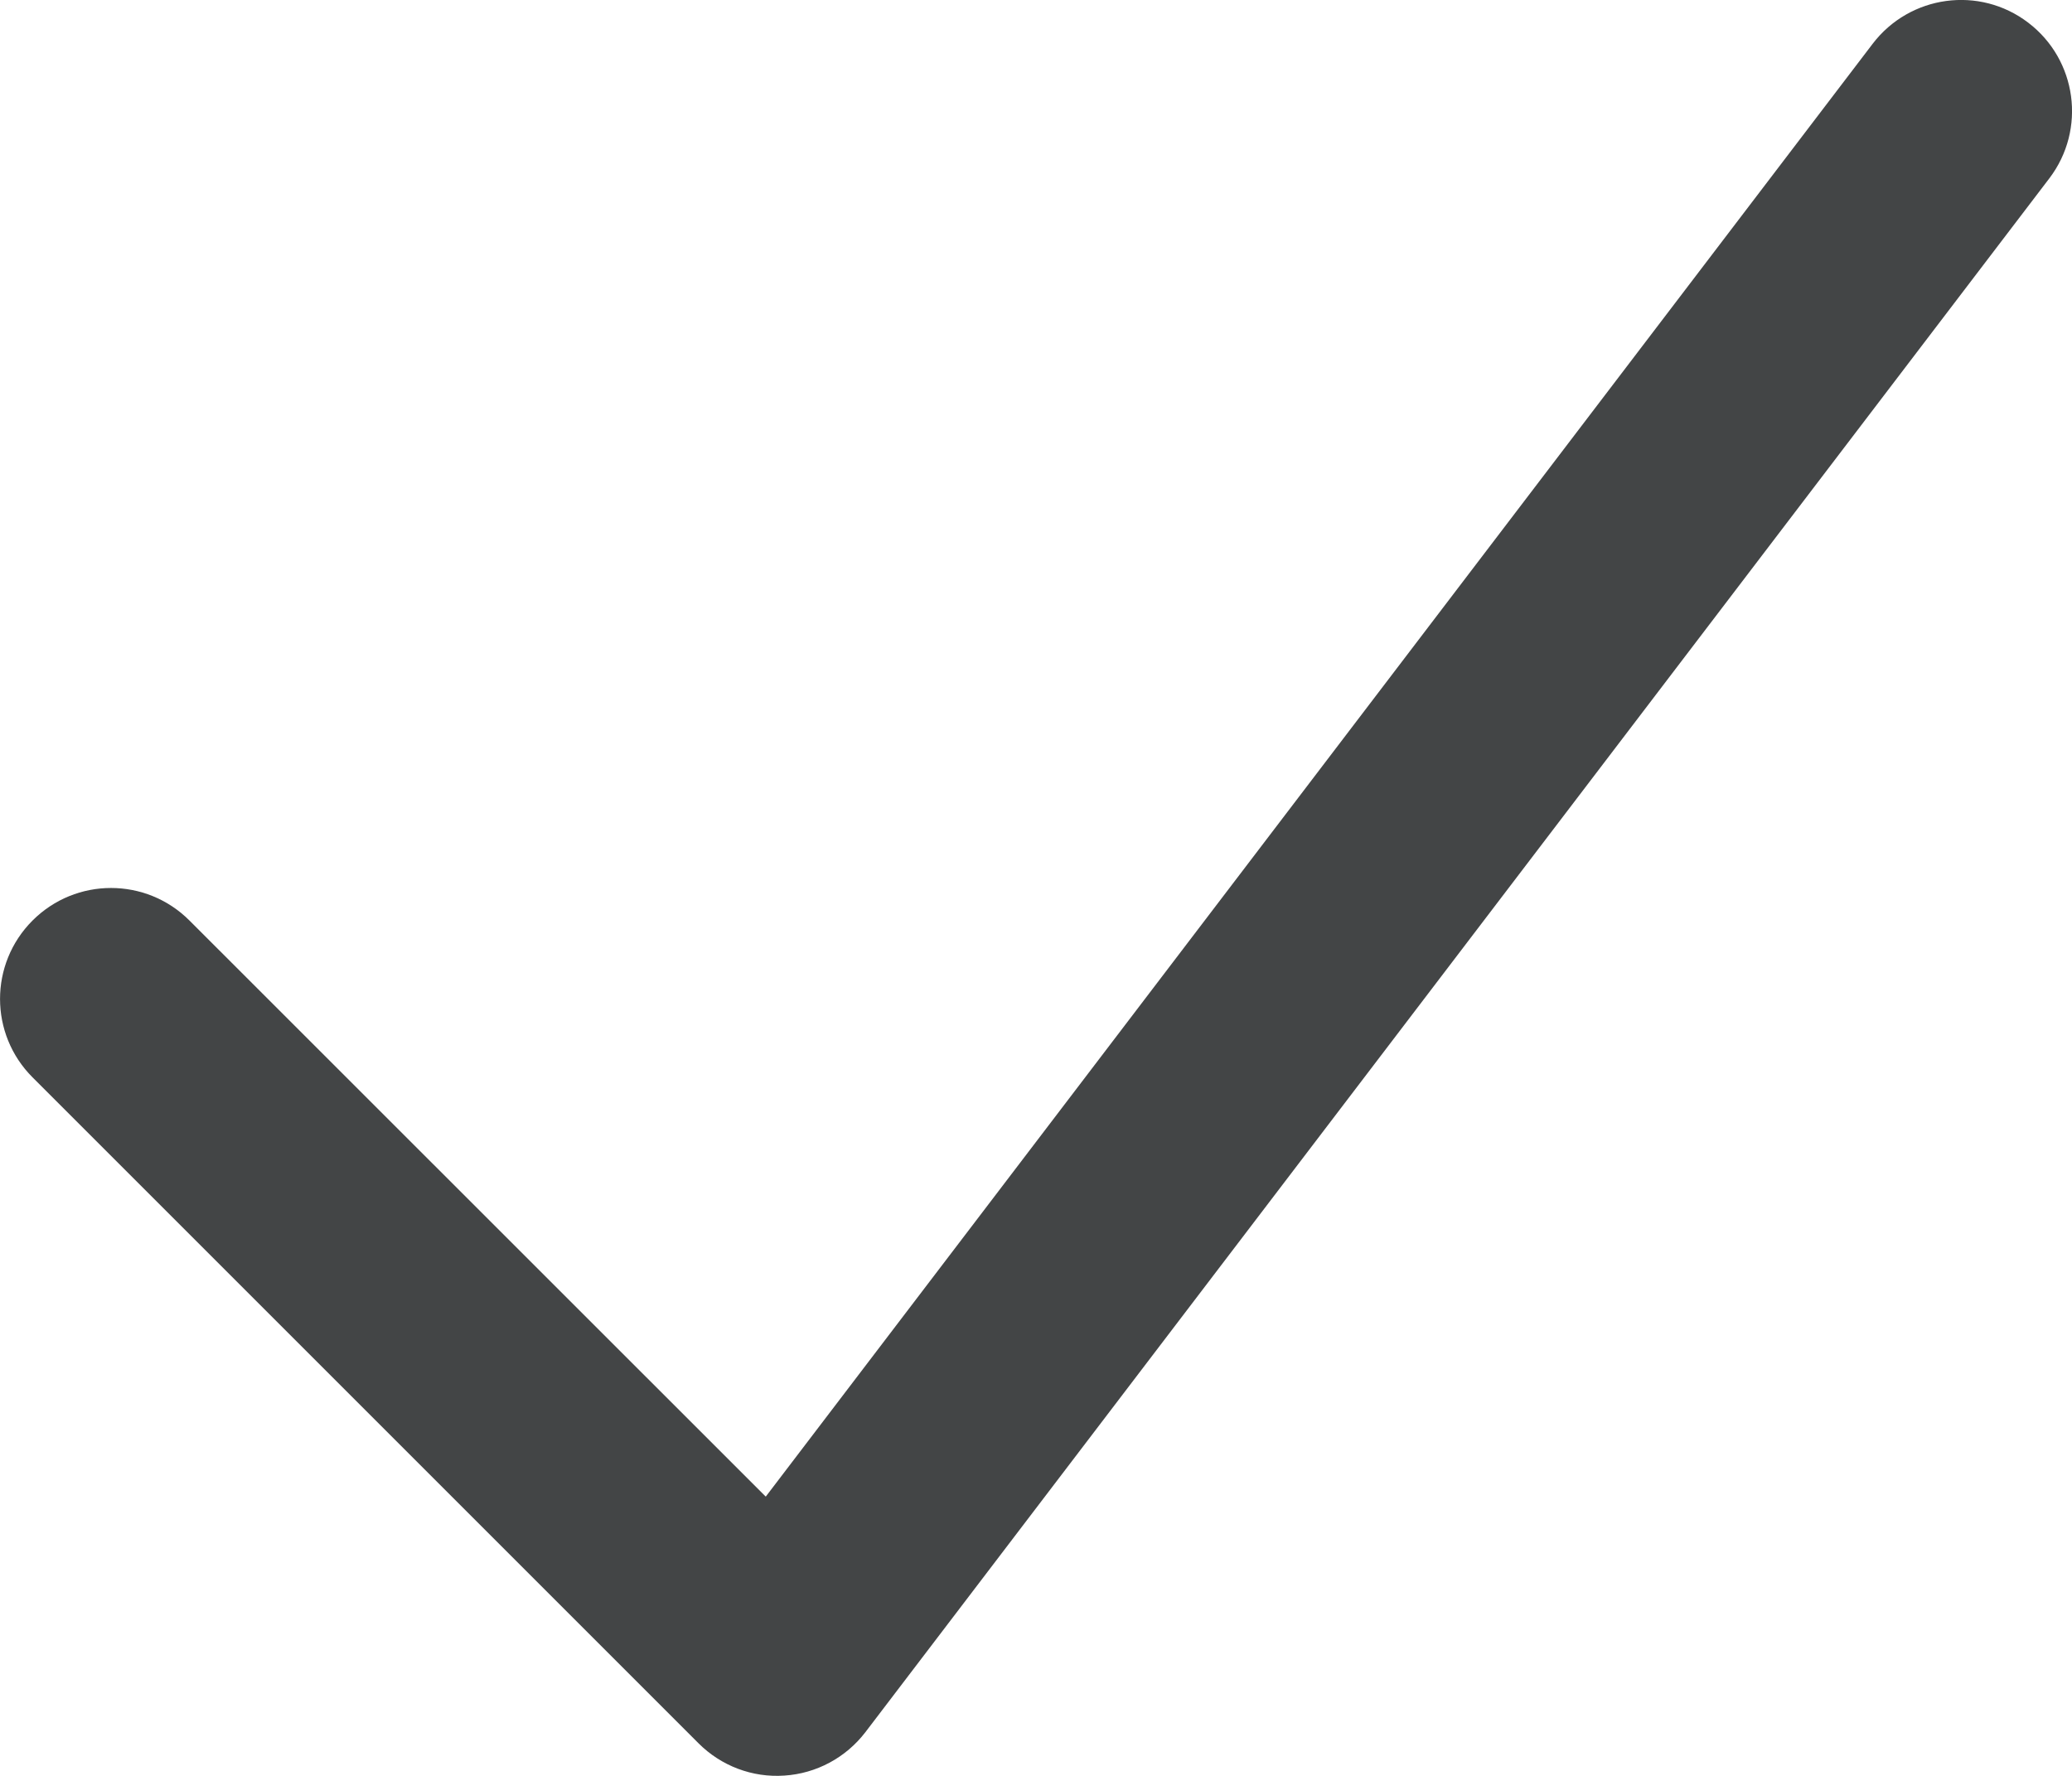
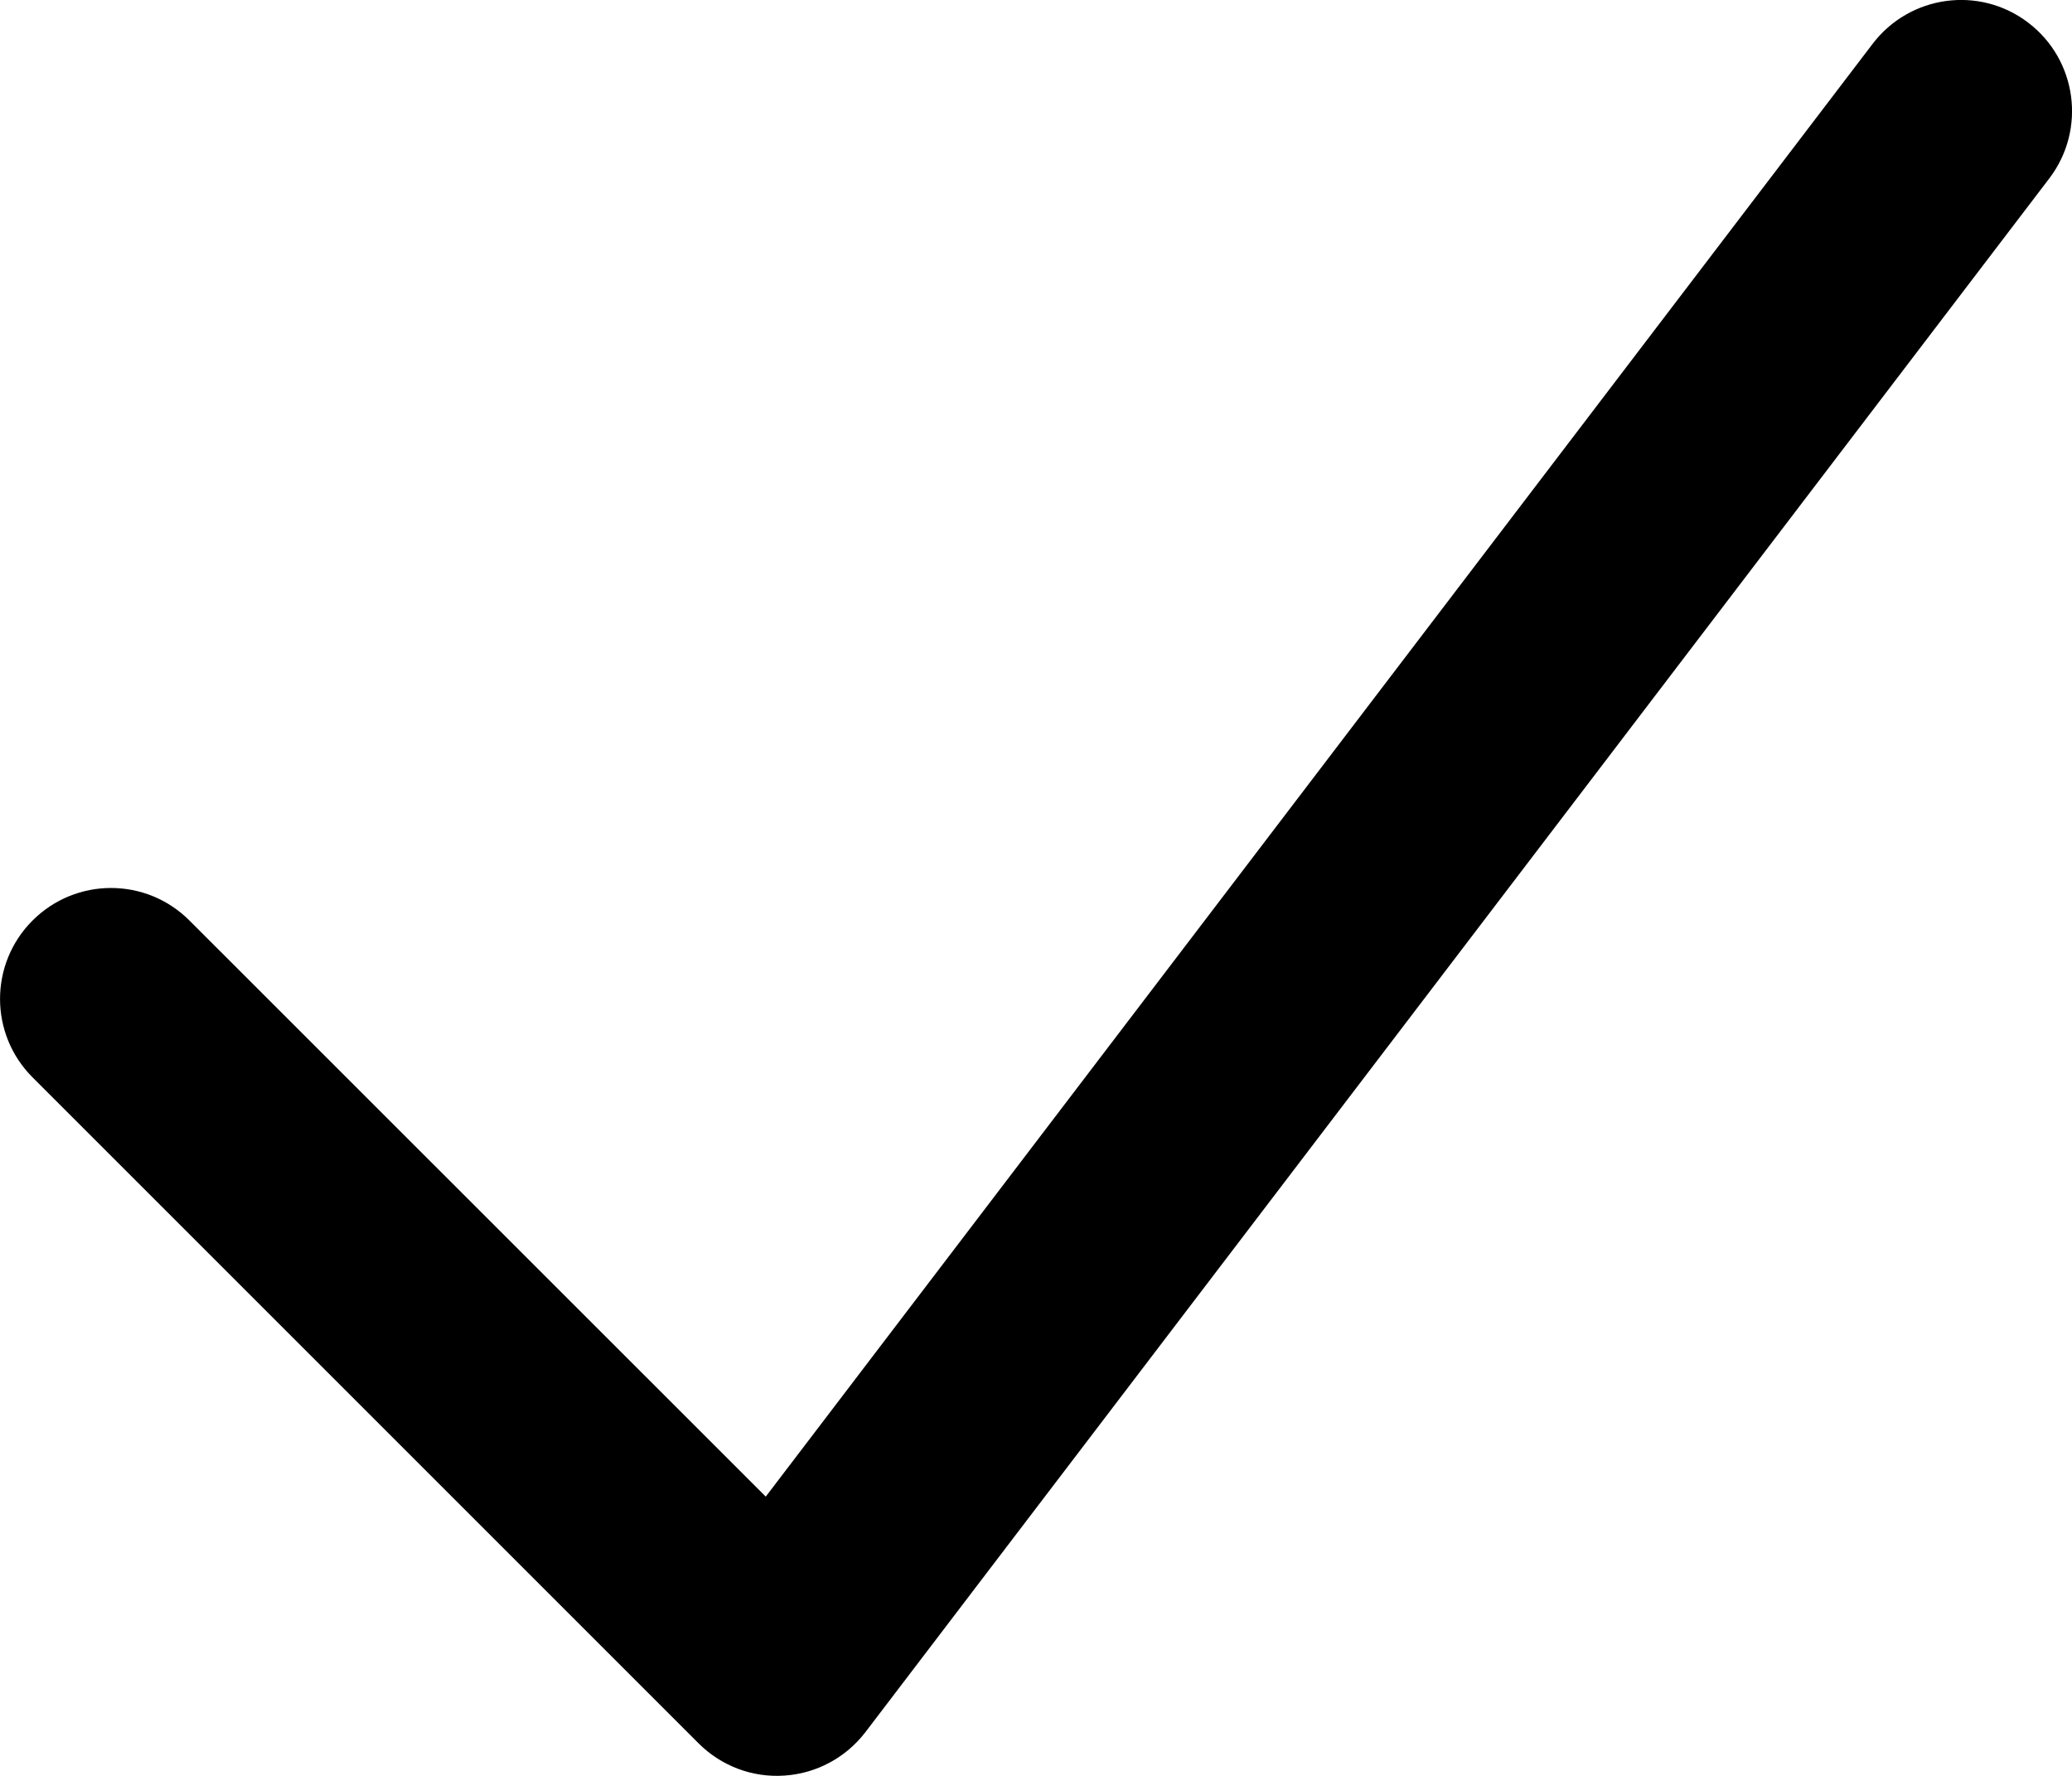
<svg xmlns="http://www.w3.org/2000/svg" width="14" height="12" viewBox="0 0 14 12" fill="none">
-   <path fill-rule="evenodd" clip-rule="evenodd" d="M13.704 0.153C14.034 0.404 14.098 0.875 13.847 1.205L5.847 11.705C5.715 11.877 5.516 11.984 5.3 11.998C5.084 12.013 4.873 11.933 4.72 11.78L0.22 7.28C-0.073 6.987 -0.073 6.513 0.22 6.22C0.513 5.927 0.987 5.927 1.28 6.22L5.174 10.113L12.653 0.296C12.905 -0.034 13.375 -0.098 13.704 0.153Z" fill="#434546" />
+   <path fill-rule="evenodd" clip-rule="evenodd" d="M13.704 0.153C14.034 0.404 14.098 0.875 13.847 1.205L5.847 11.705C5.715 11.877 5.516 11.984 5.3 11.998C5.084 12.013 4.873 11.933 4.72 11.78L0.22 7.28C-0.073 6.987 -0.073 6.513 0.22 6.22C0.513 5.927 0.987 5.927 1.28 6.22L5.174 10.113L12.653 0.296C12.905 -0.034 13.375 -0.098 13.704 0.153Z" fill="currentColor" />
</svg>
